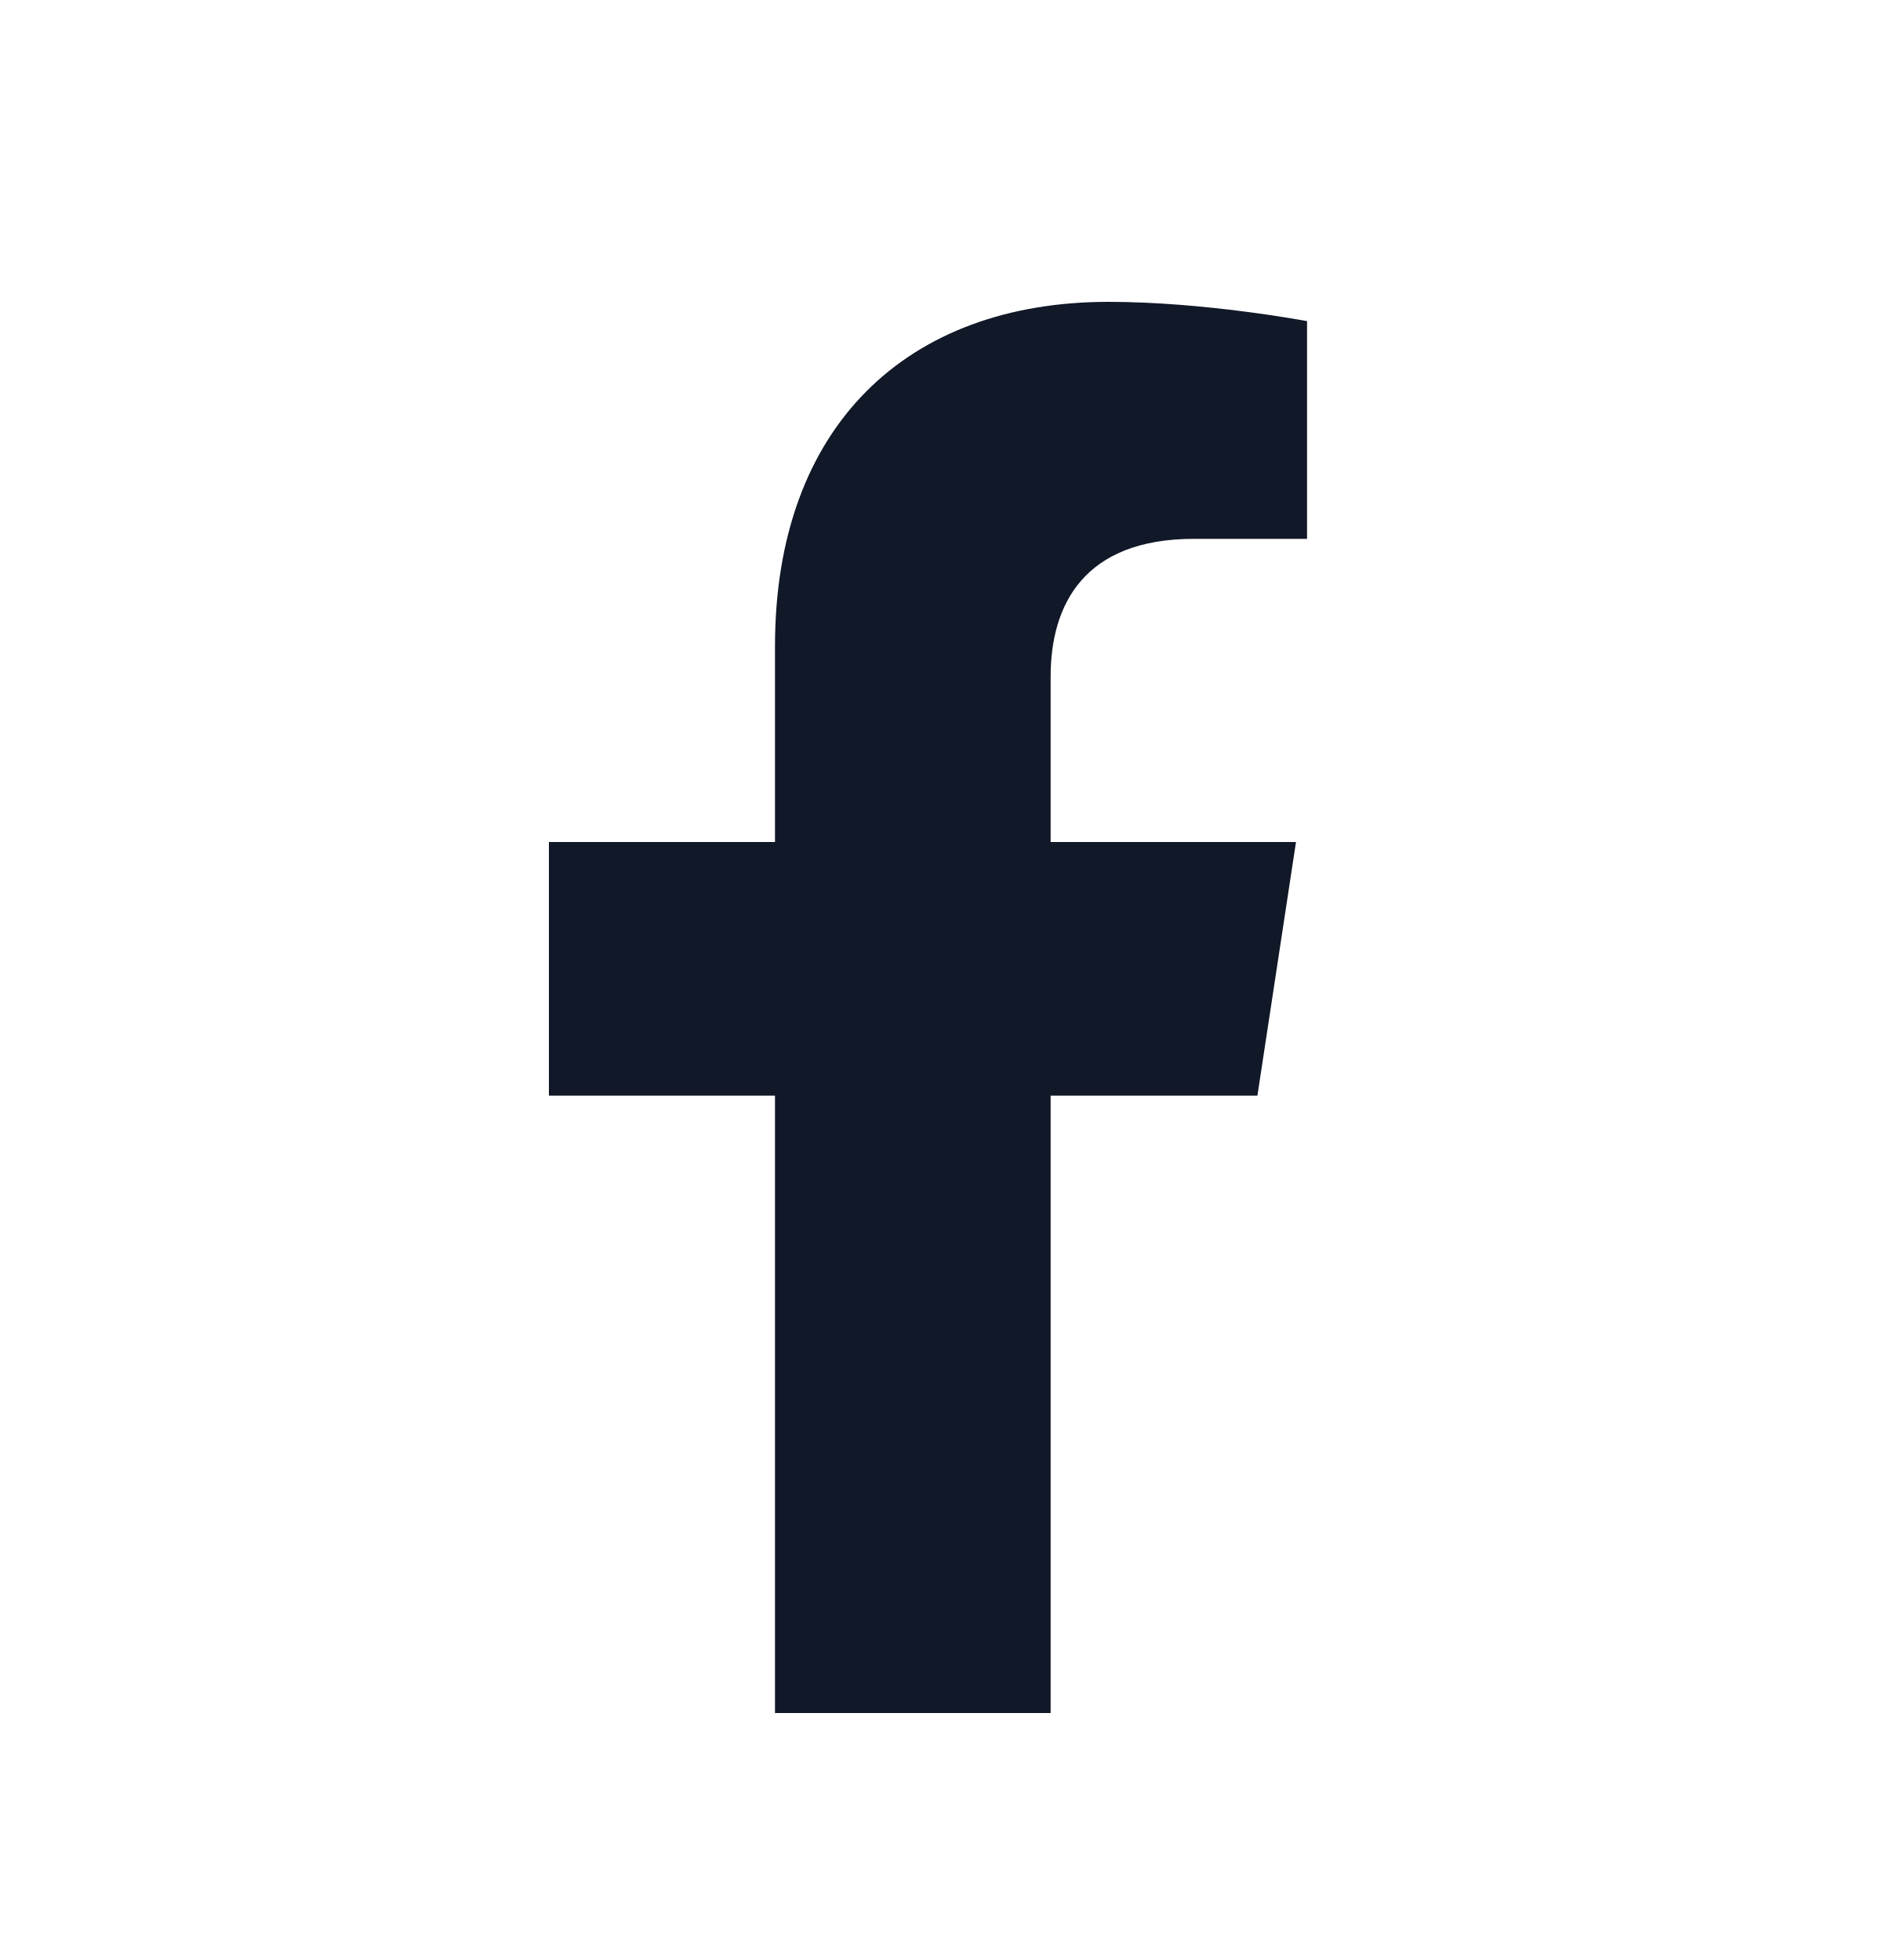
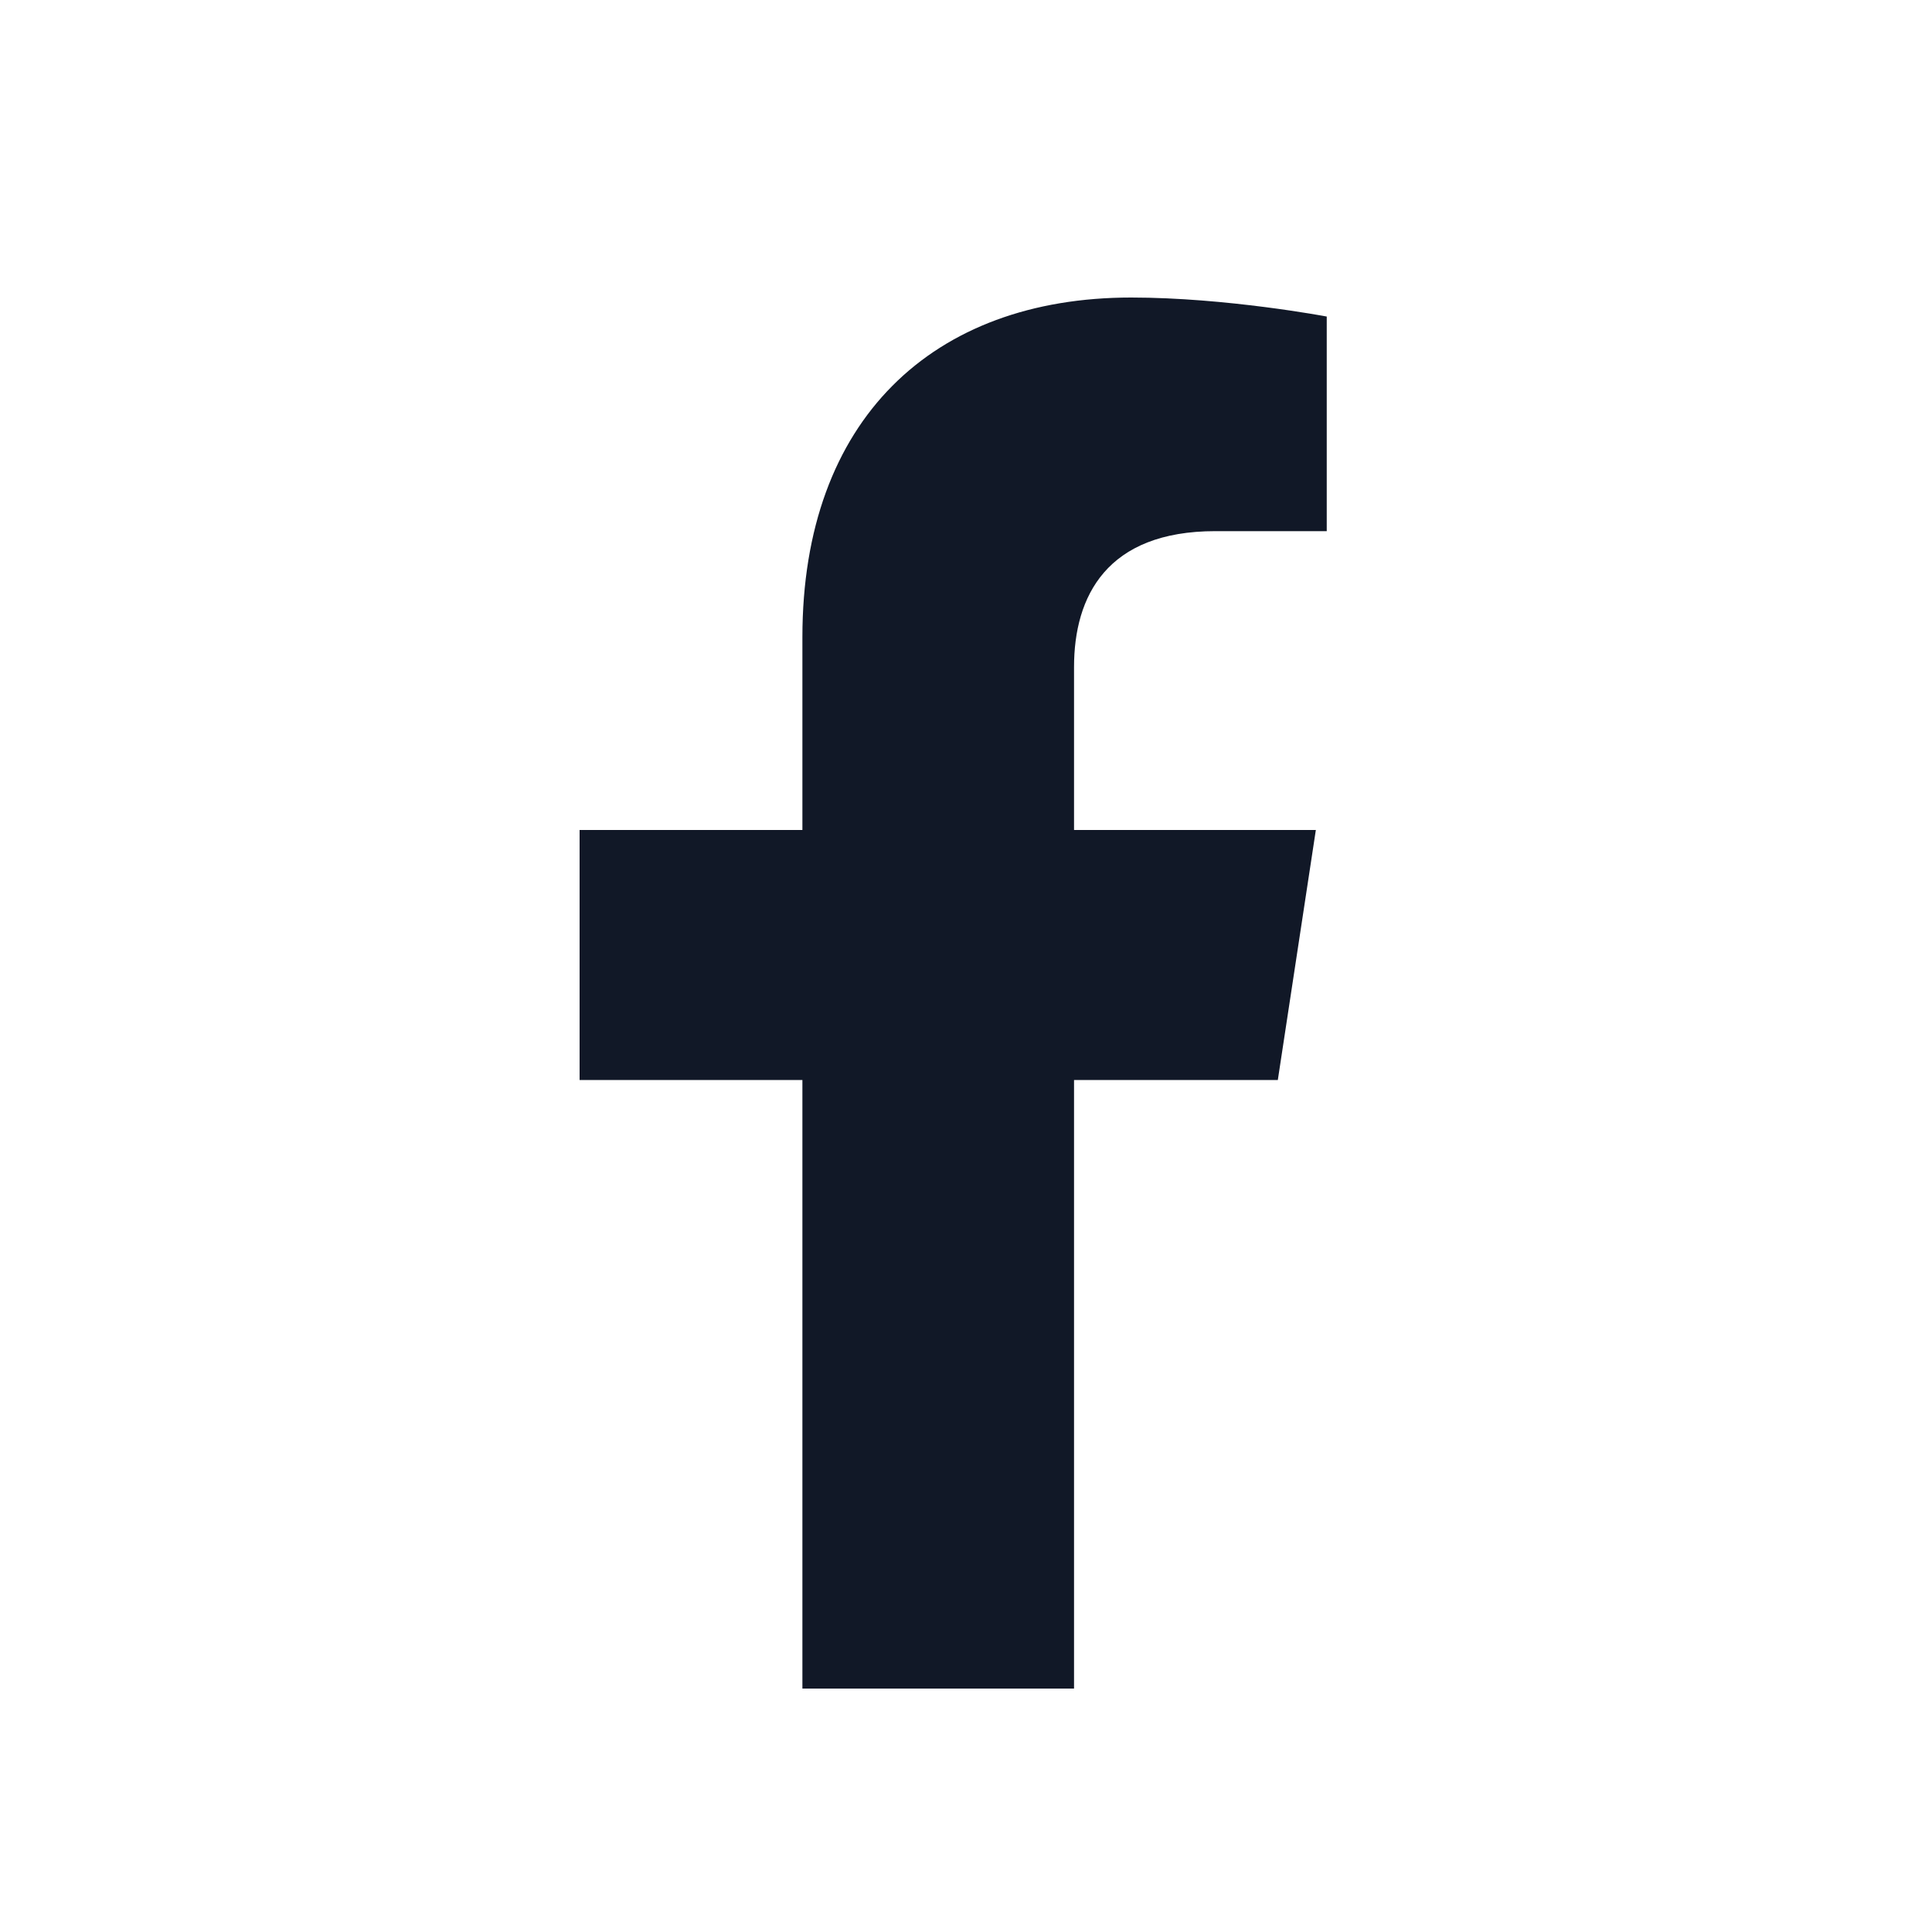
- <svg xmlns="http://www.w3.org/2000/svg" width="24" height="25" viewBox="0 0 24 25" fill="none">
+ <svg xmlns="http://www.w3.org/2000/svg" width="40" height="40" viewBox="0 0 24 25" fill="none">
  <path d="M16.035 13.975L16.527 10.74H13.398V8.631C13.398 7.717 13.82 6.873 15.227 6.873H16.668V4.096C16.668 4.096 15.367 3.85 14.137 3.85C11.57 3.85 9.883 5.432 9.883 8.244V10.74H7V13.975H9.883V21.85H13.398V13.975H16.035Z" fill="#111827" />
</svg>
